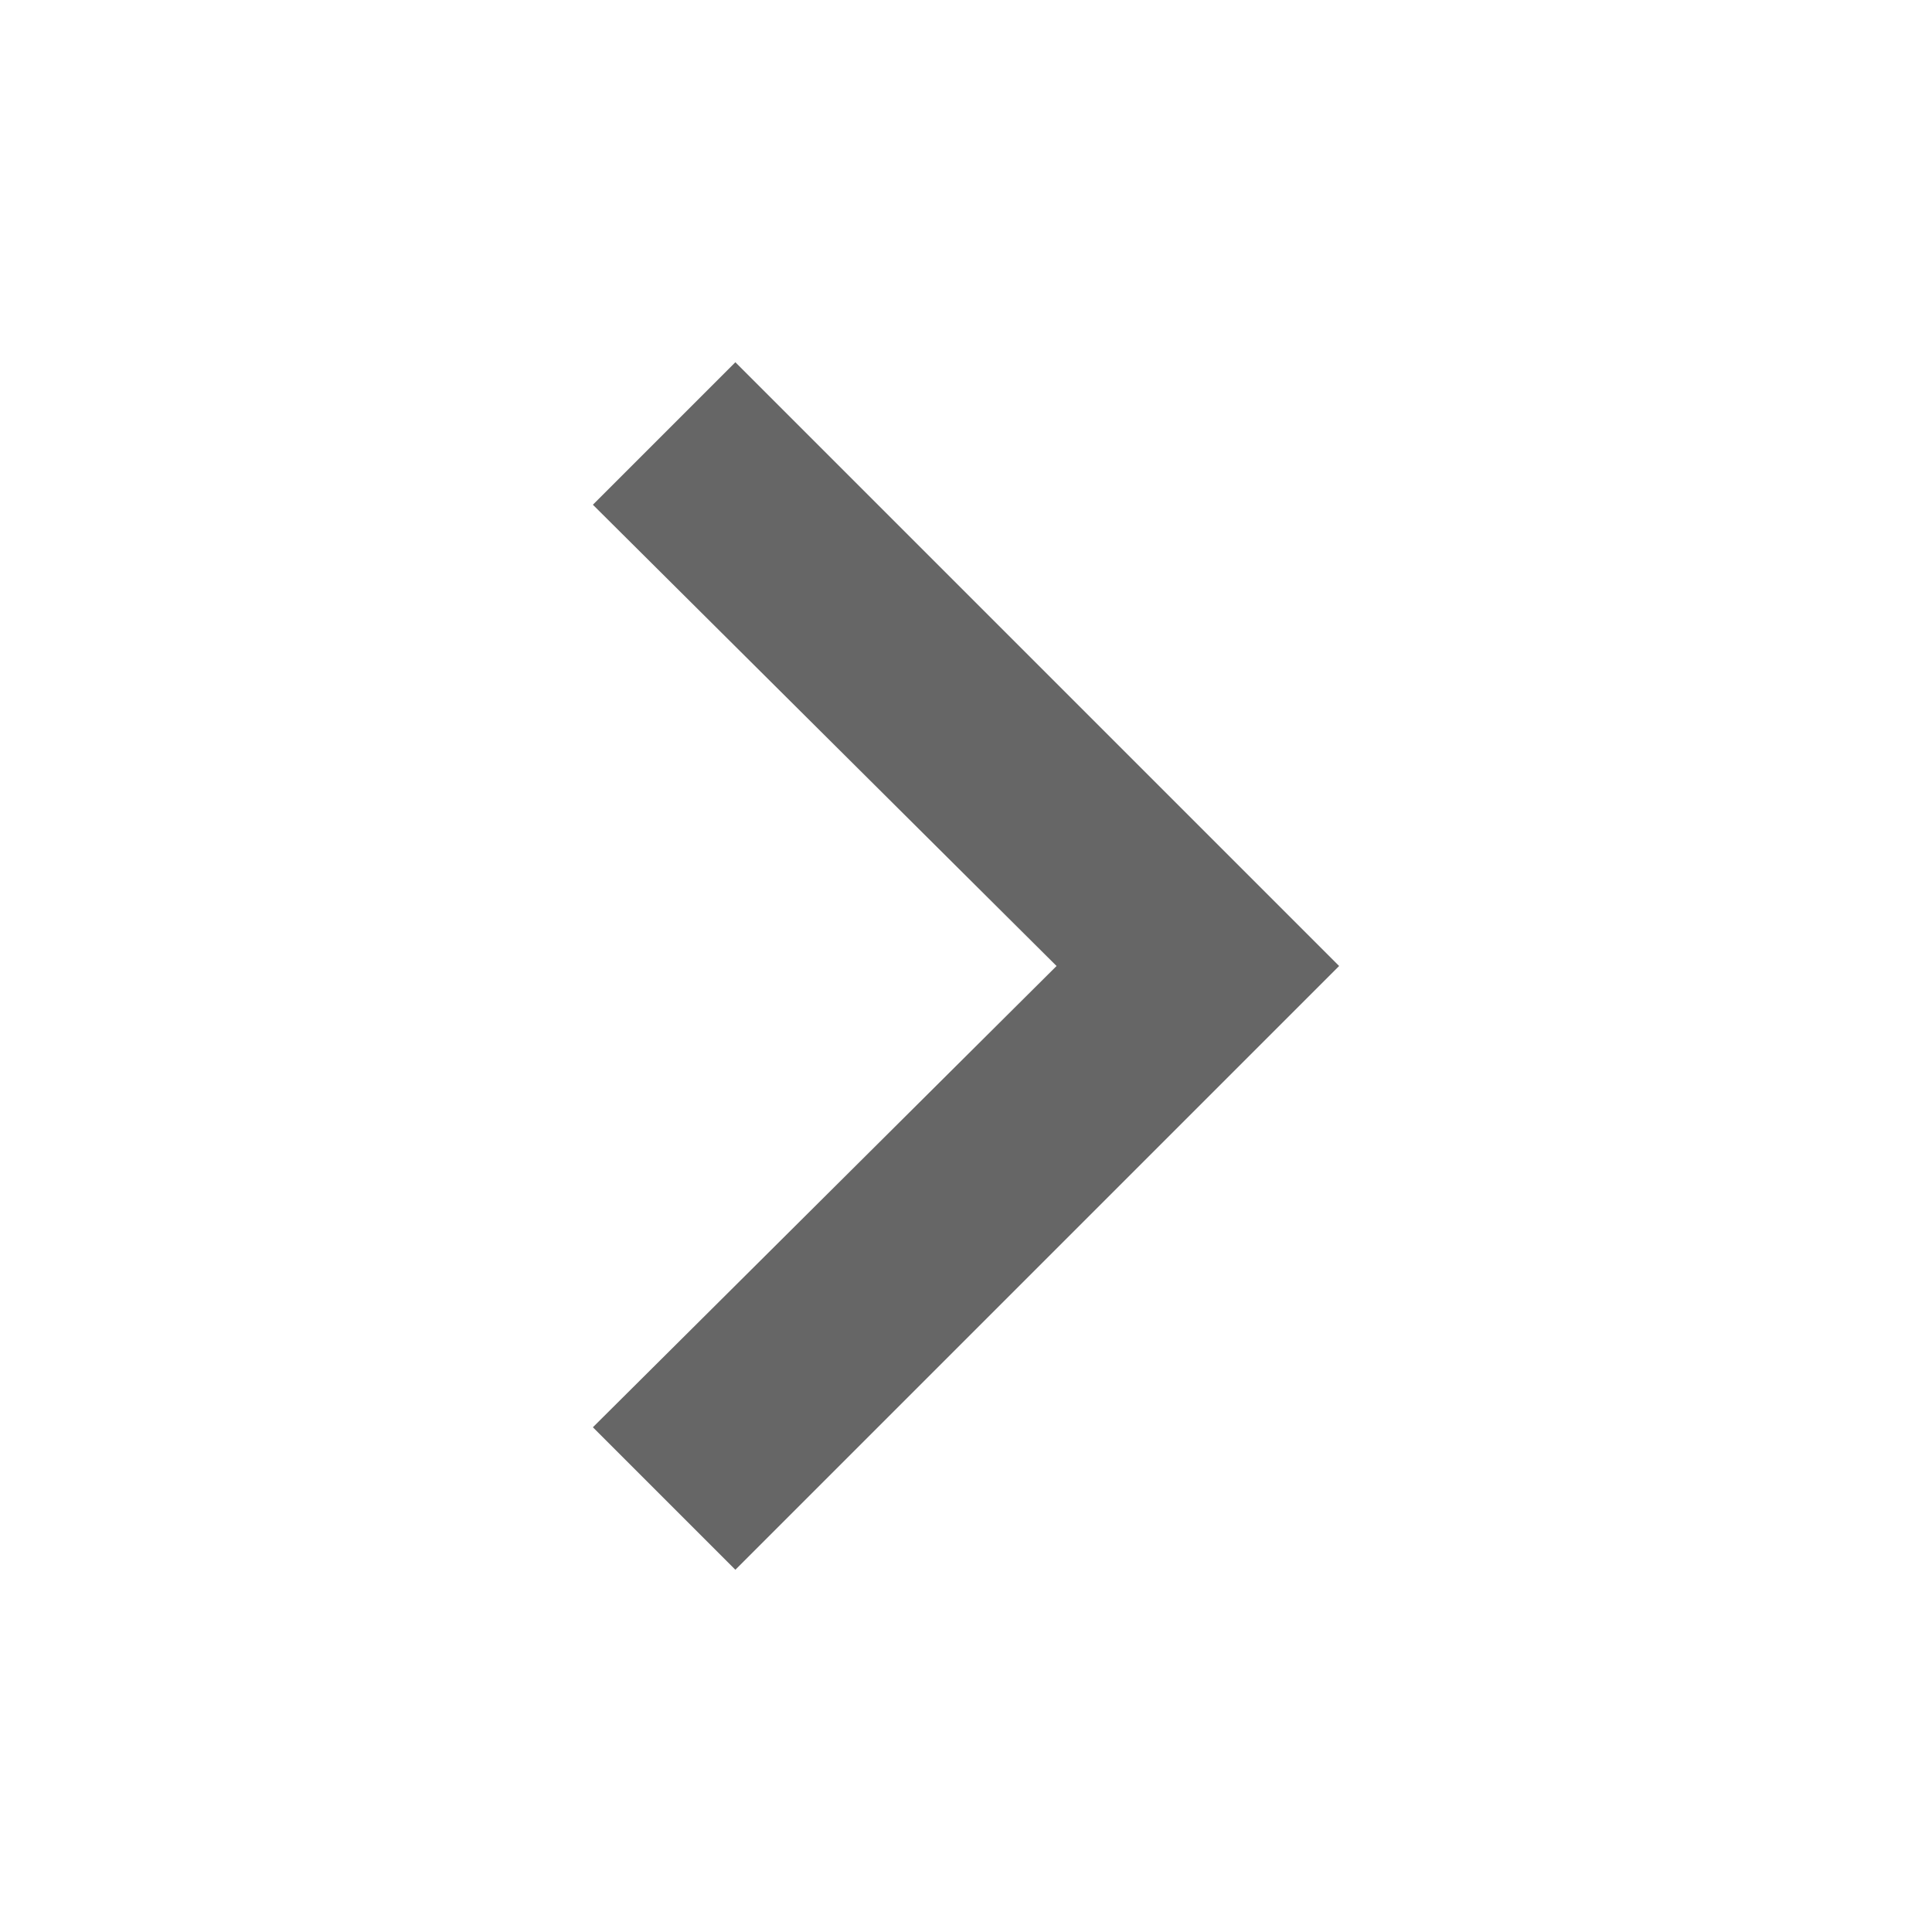
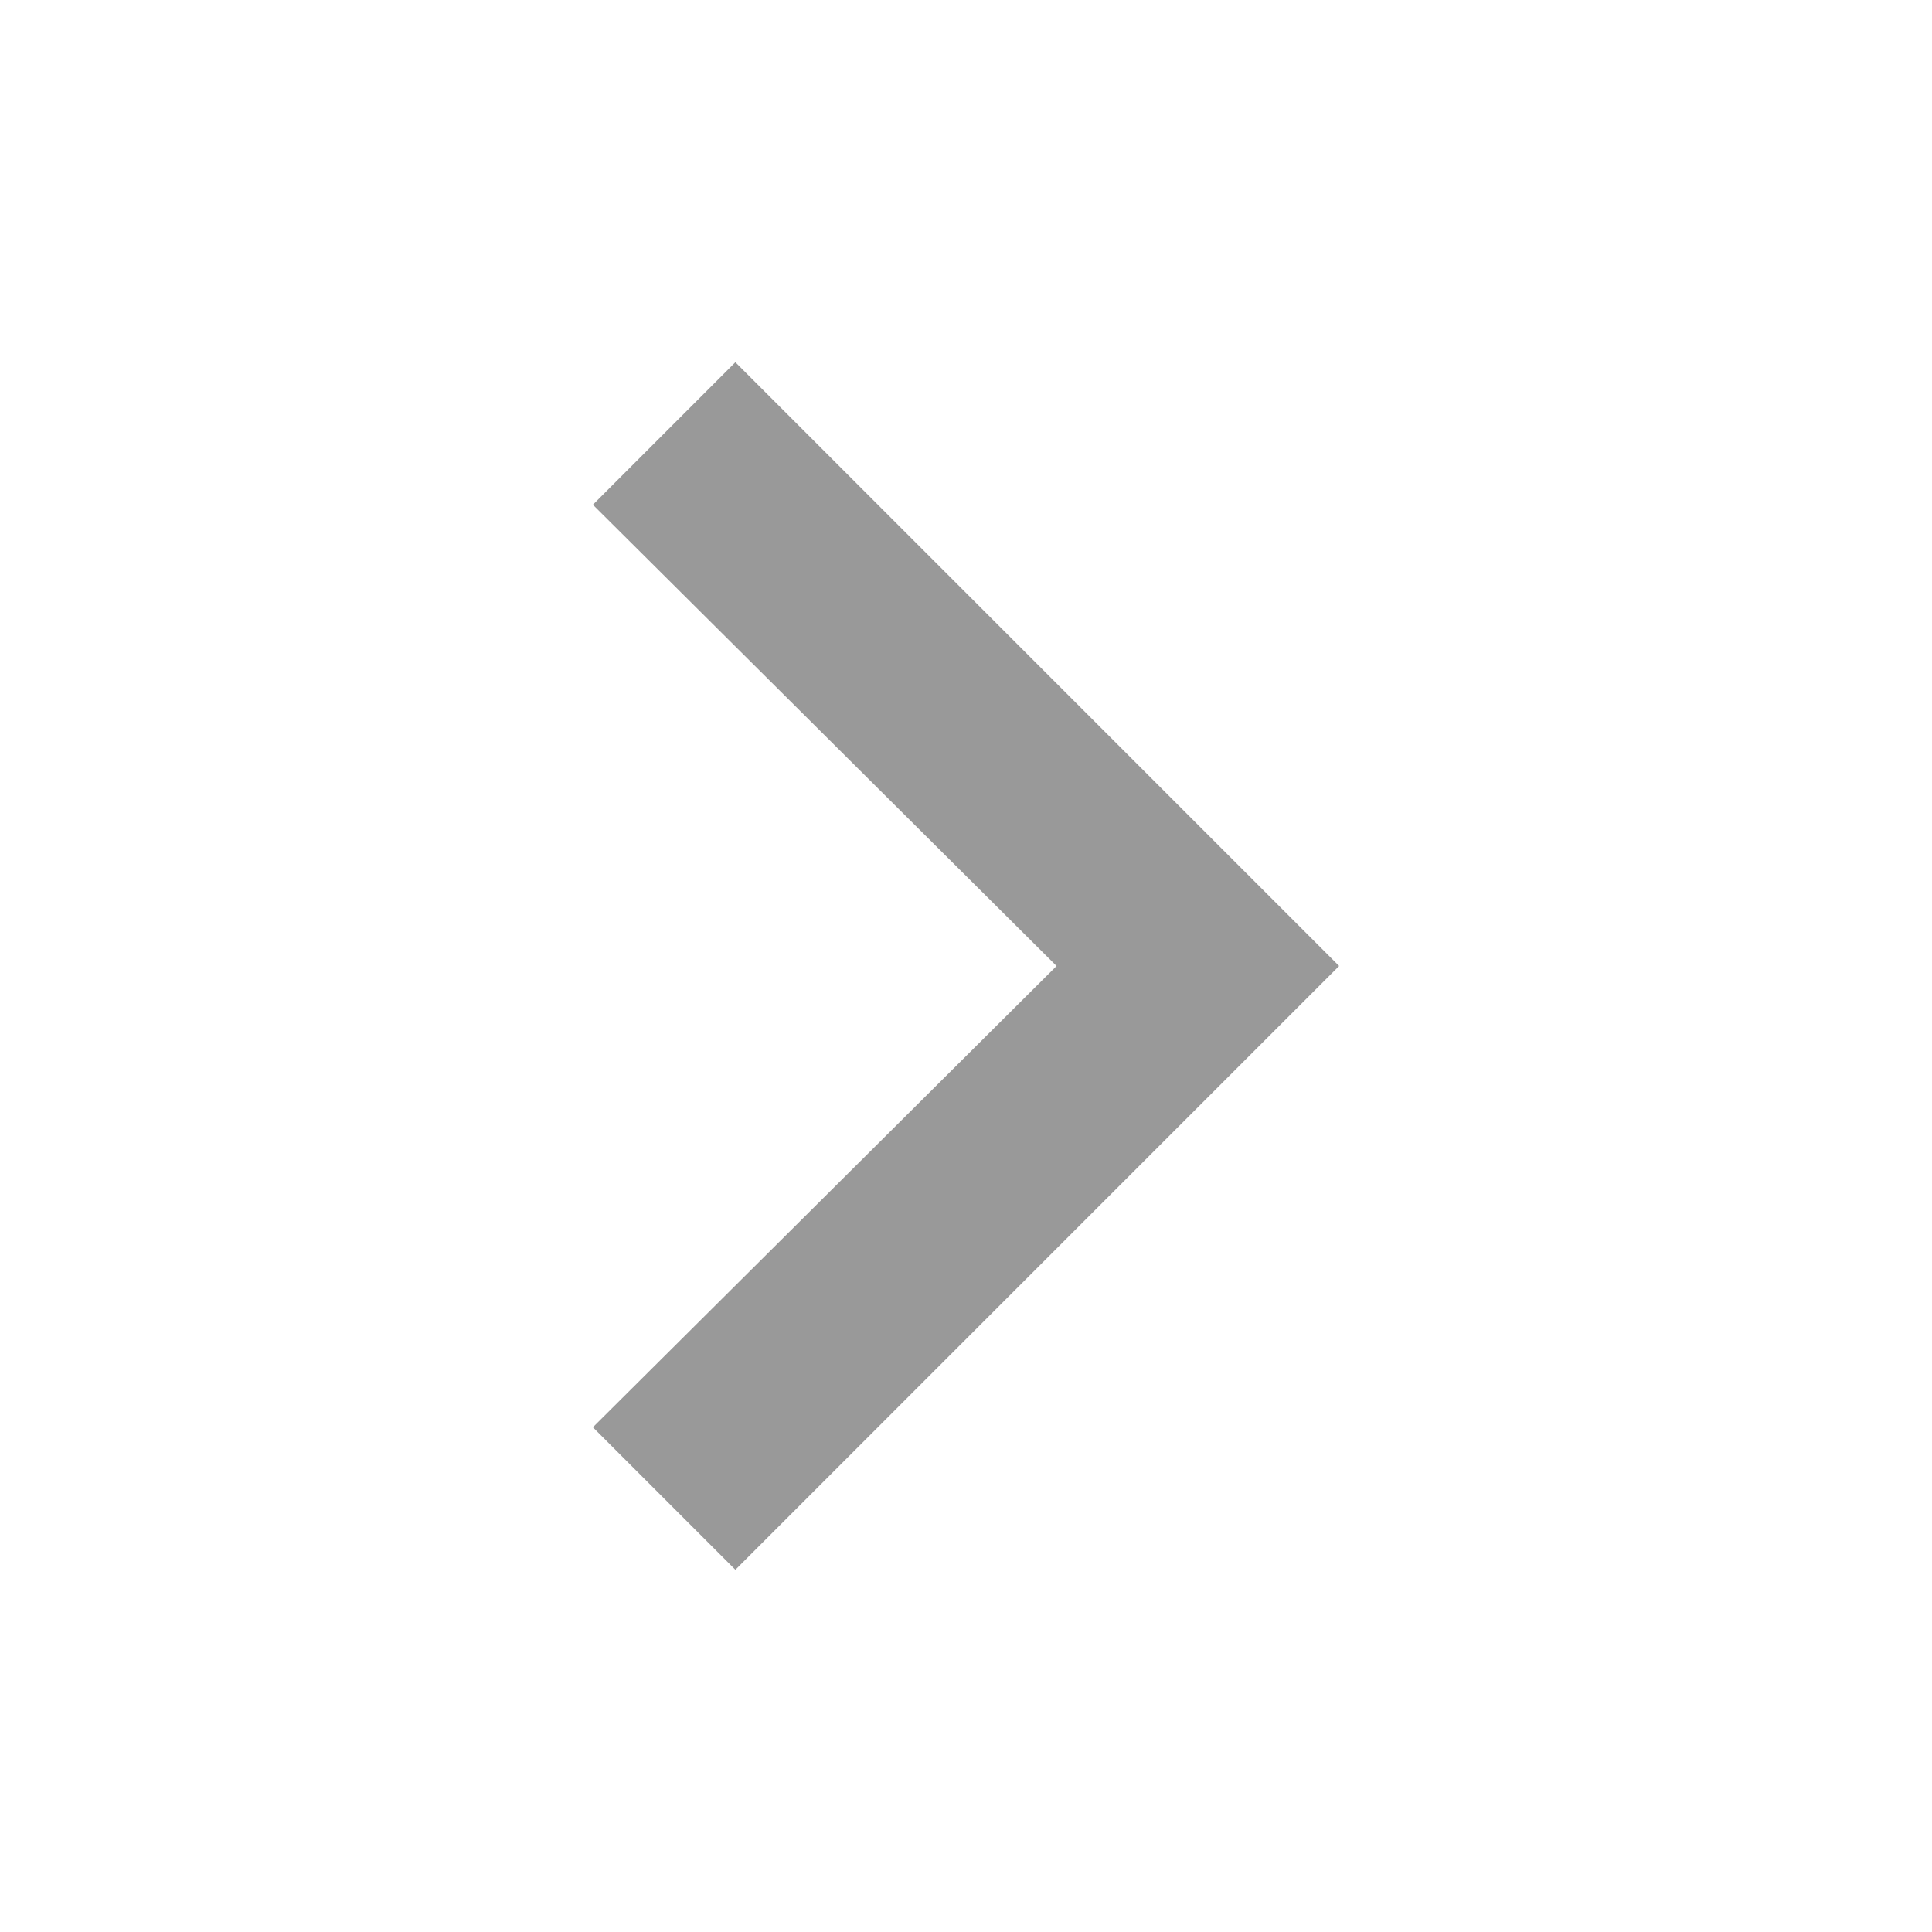
<svg xmlns="http://www.w3.org/2000/svg" width="16px" height="16px" viewBox="0 0 16 16" version="1.1">
  <g id="Artboard" stroke="none" stroke-width="1" fill="none" fill-rule="evenodd">
-     <polygon id="chevron_right---material" fill="#666" transform="translate(8, 8) rotate(0) translate(-8, -8) " points="6.09 3 11.09 8 6.09 13 4.91 11.82 8.75 8 4.91 4.18" />
+     <polygon id="chevron_right---material" fill="#999" transform="translate(8, 8) rotate(0) translate(-8, -8) " points="6.09 3 11.09 8 6.09 13 4.91 11.82 8.75 8 4.91 4.18" />
  </g>
</svg>
